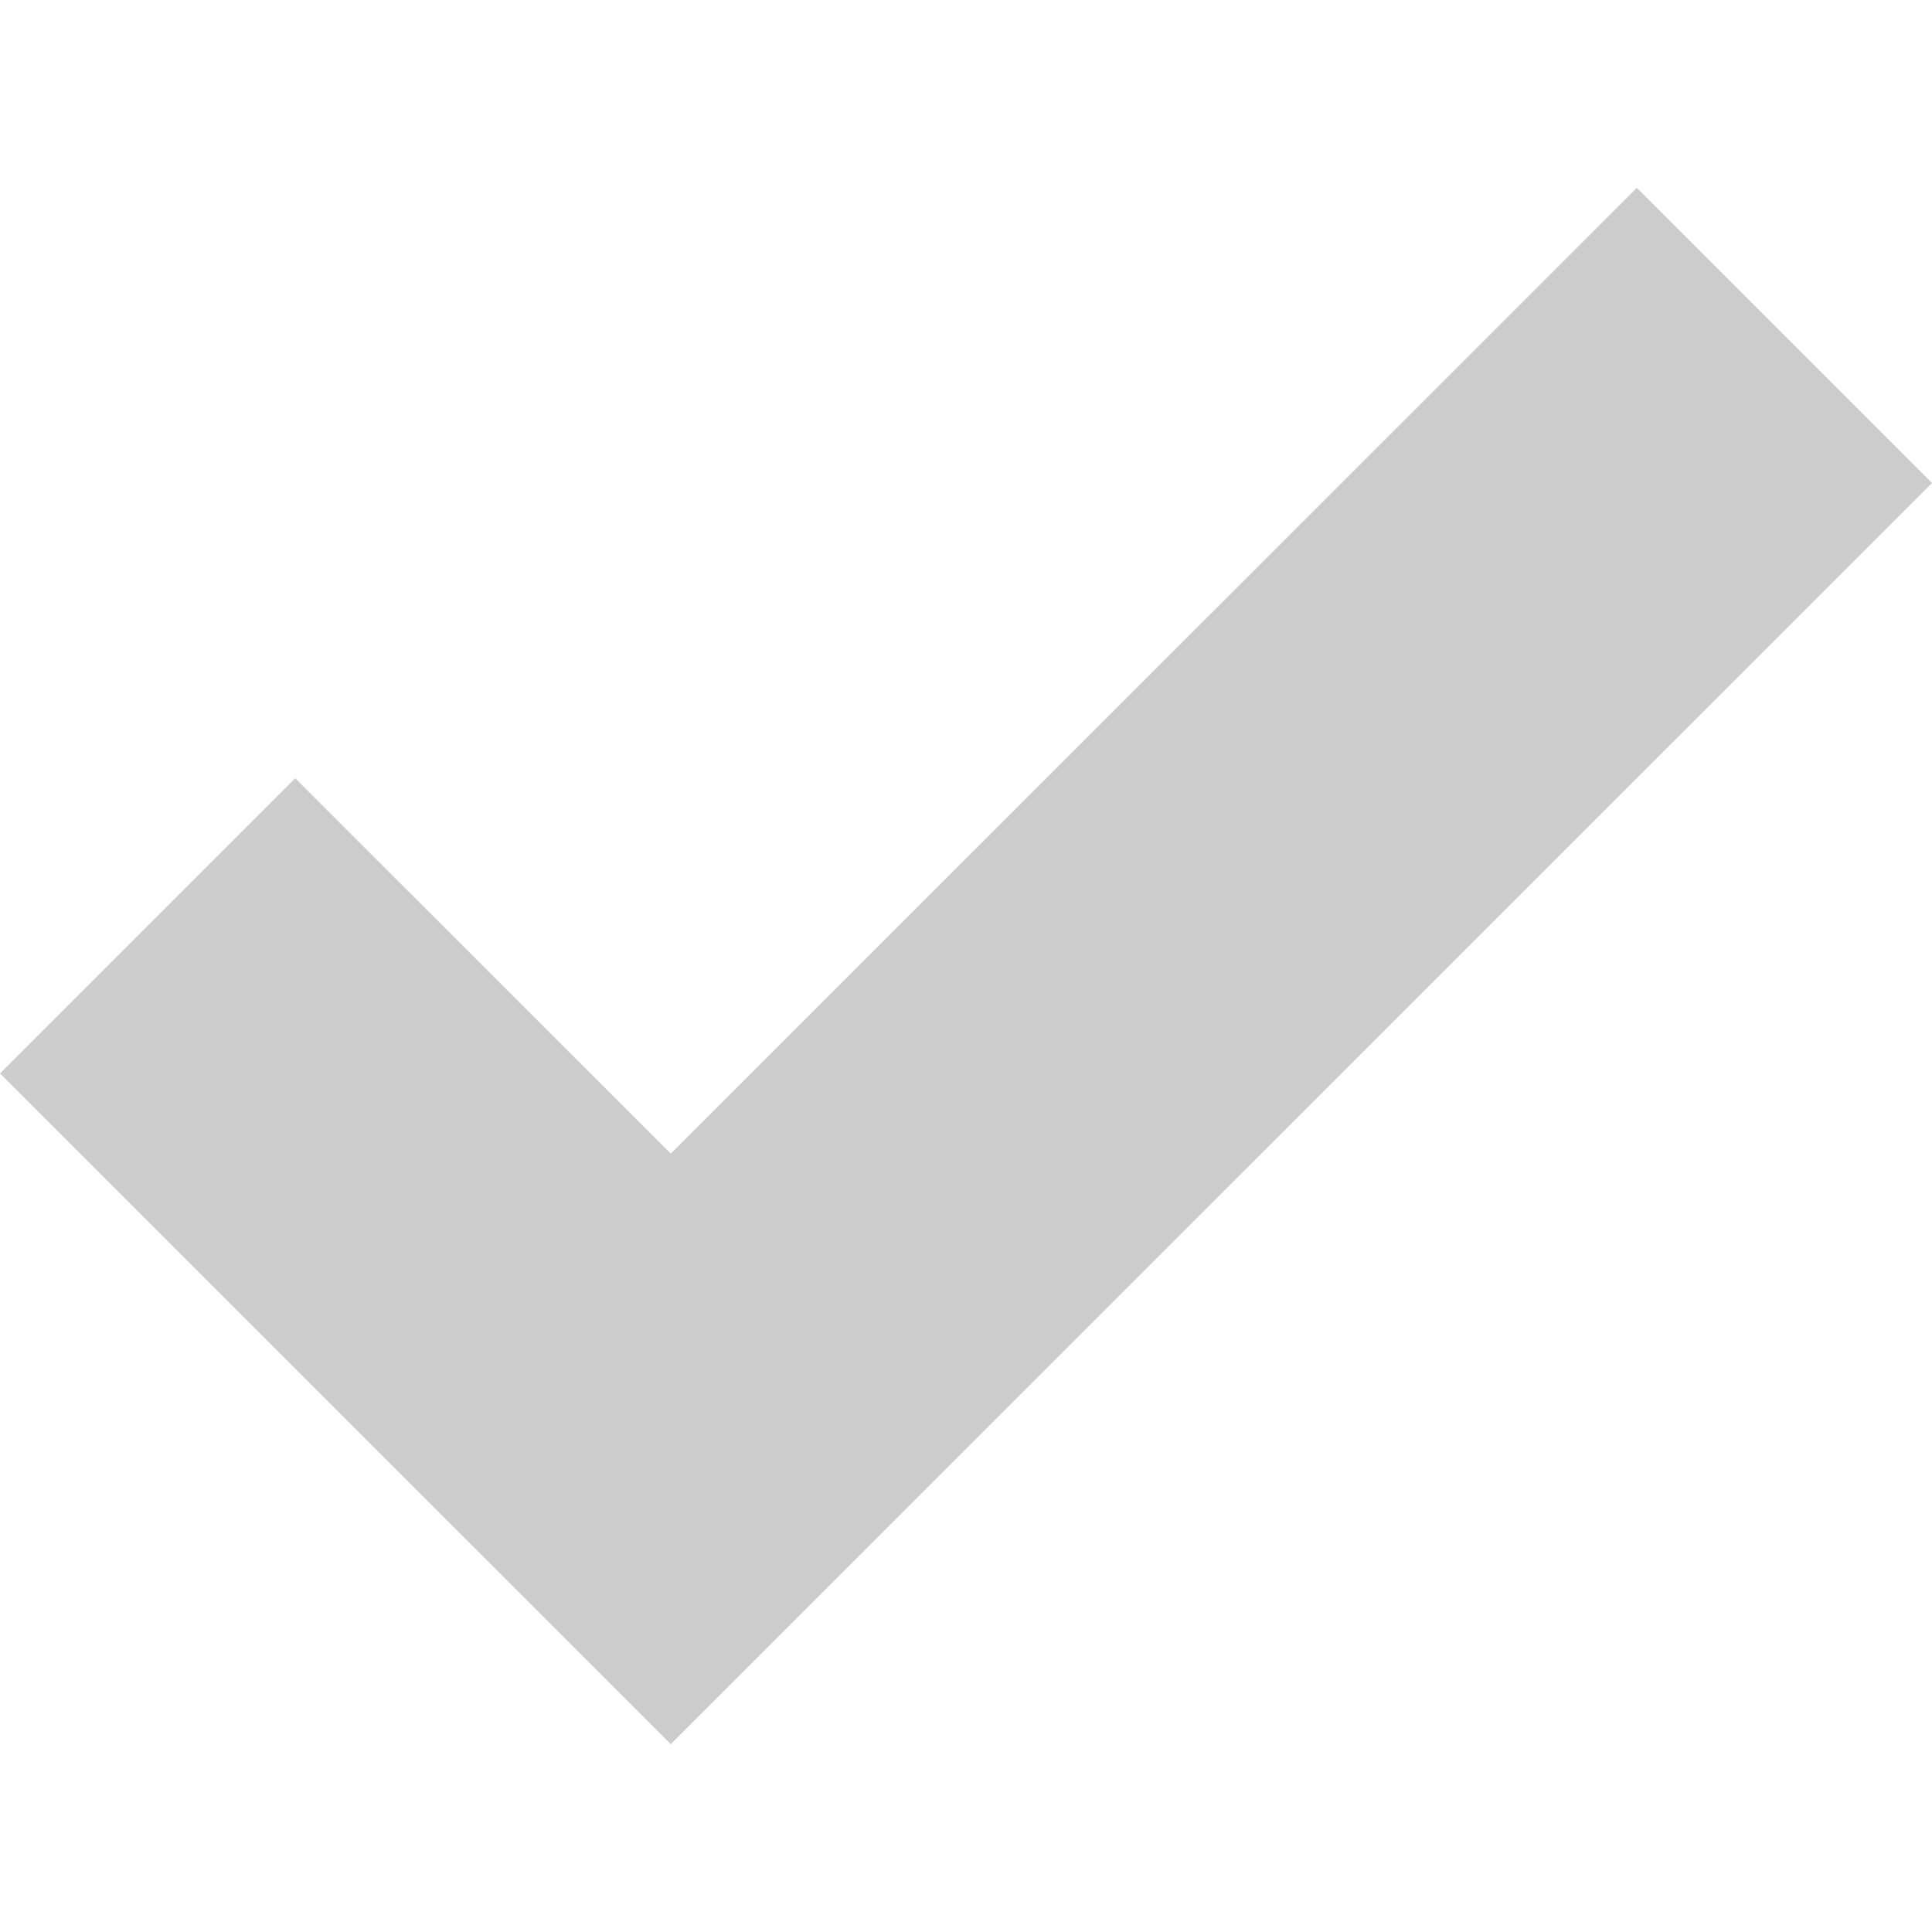
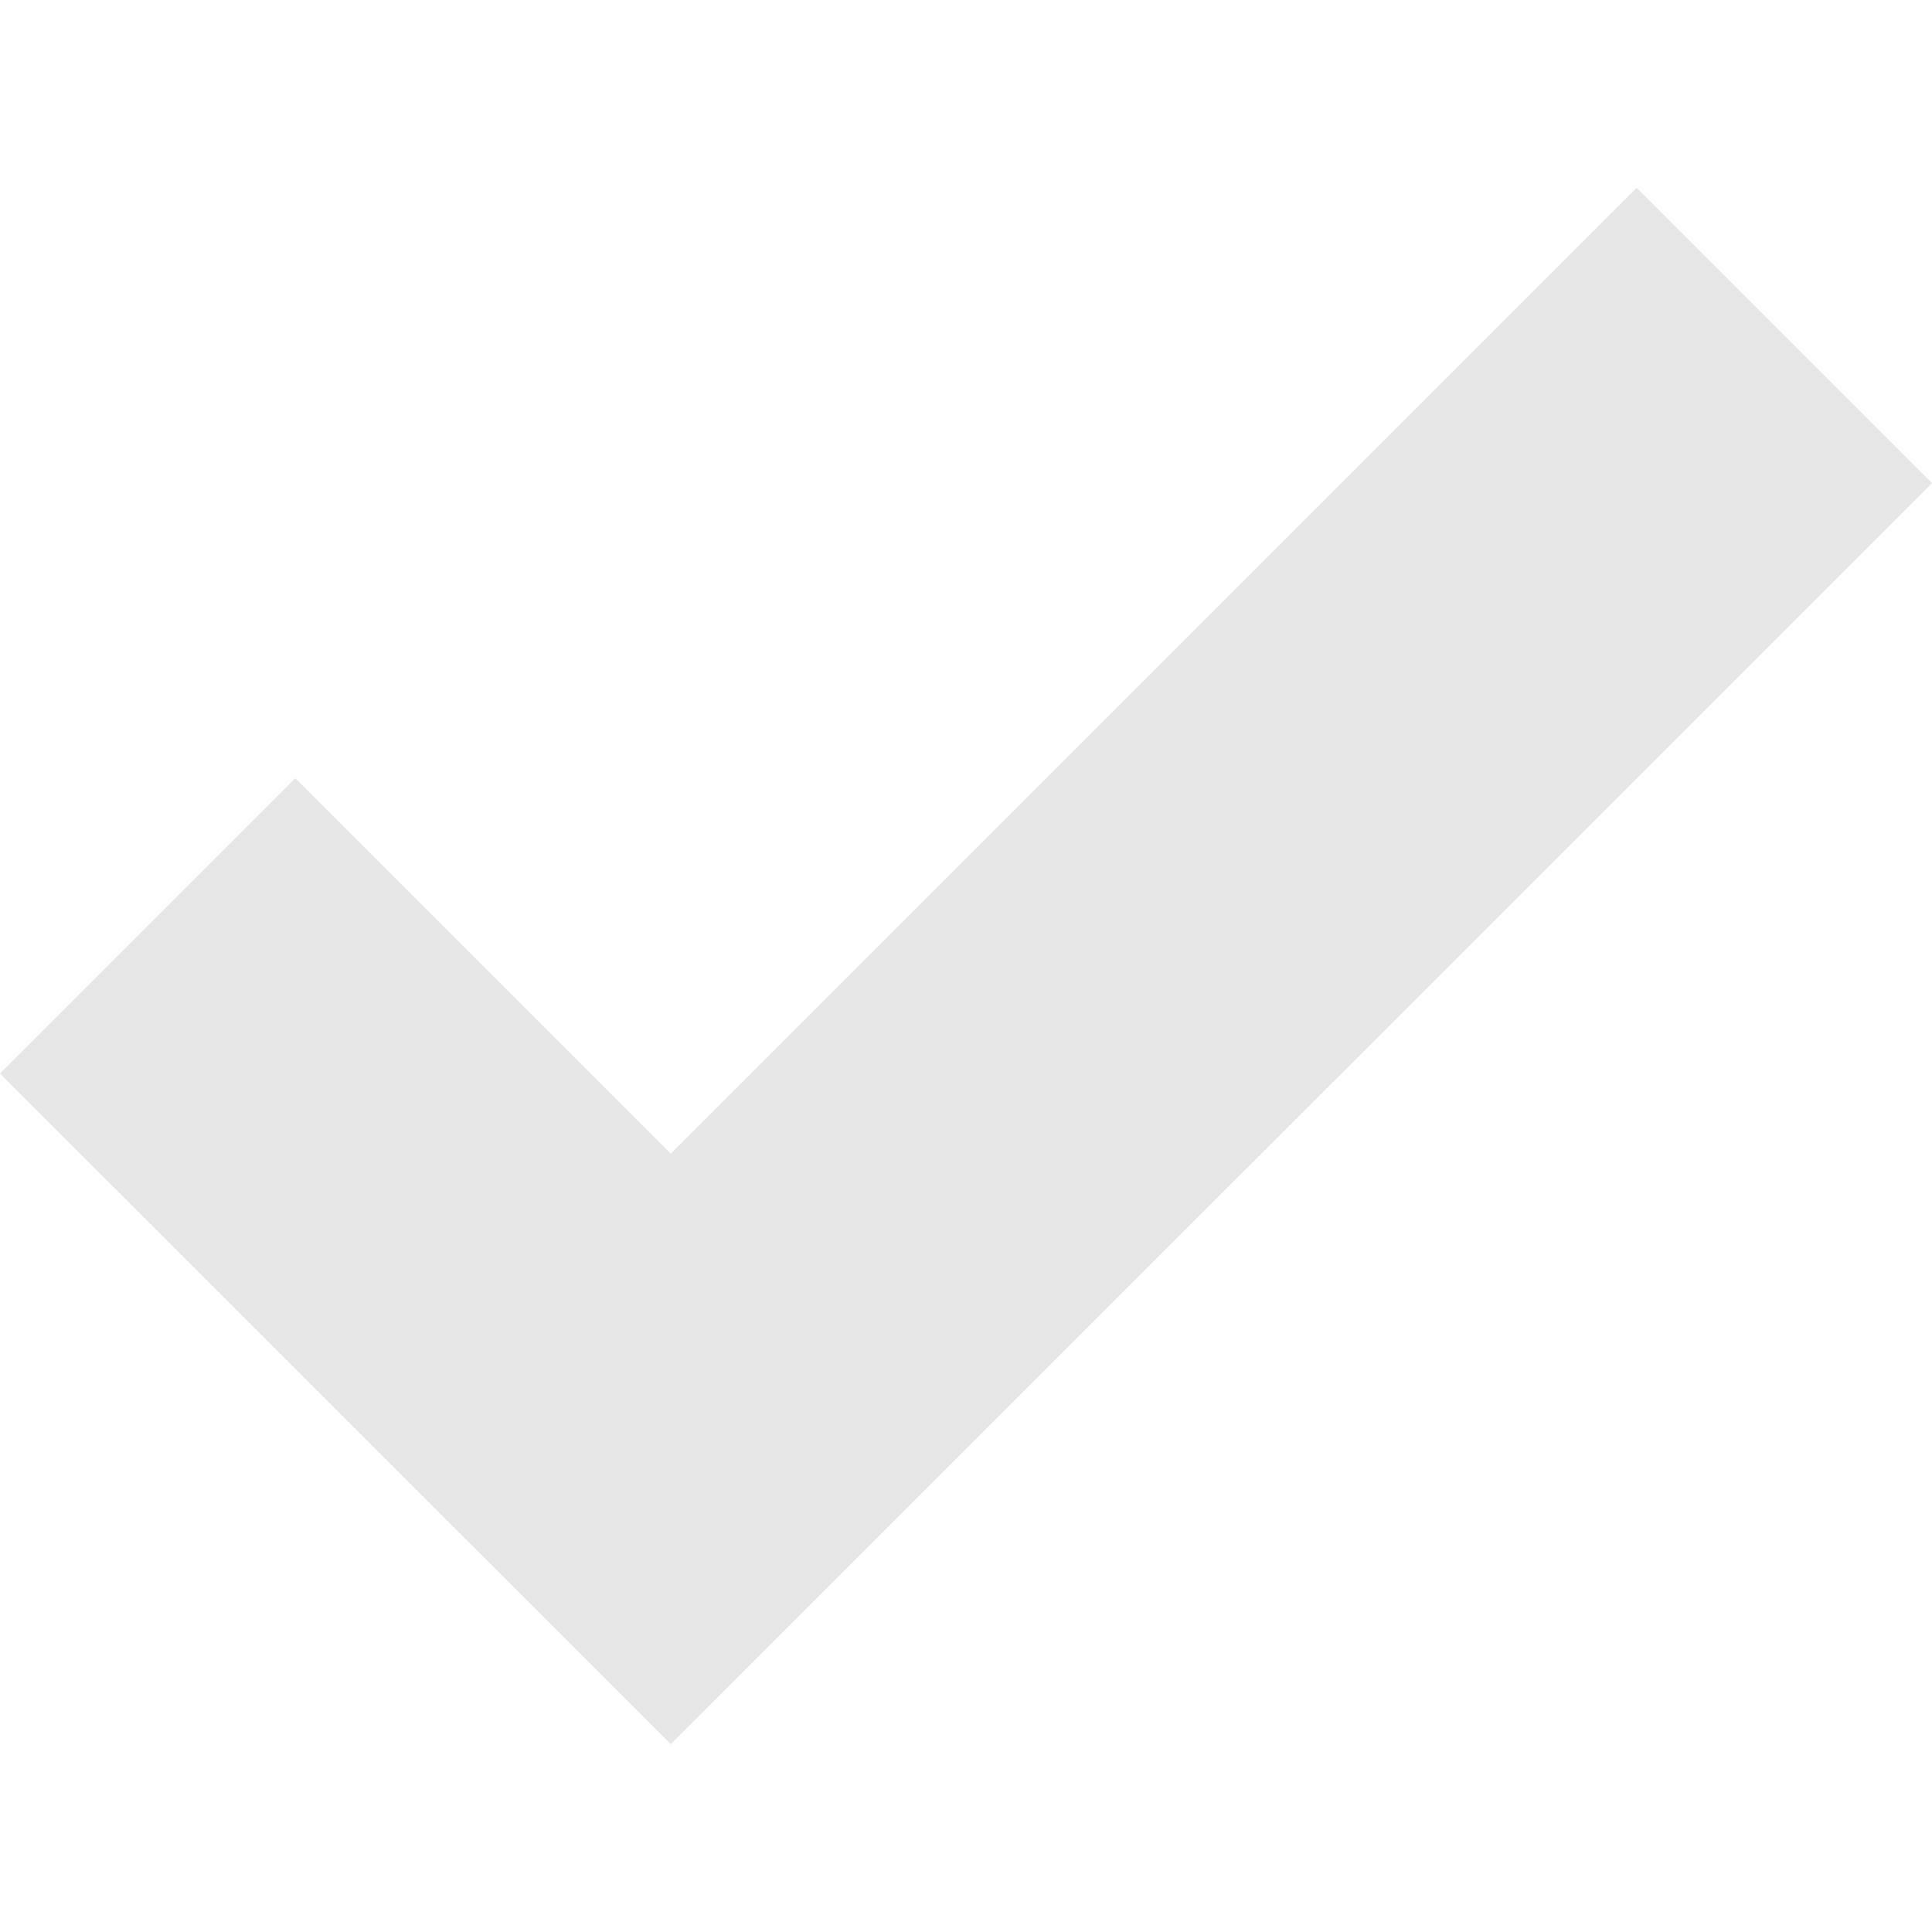
- <svg xmlns="http://www.w3.org/2000/svg" version="1.1" id="Capa_1" x="0px" y="0px" fill="#cccccc" viewBox="0 0 342.357 342.357" style="enable-background:new 0 0 342.357 342.357;" xml:space="preserve">
+ <svg xmlns="http://www.w3.org/2000/svg" preserveAspectRatio="none" version="1.1" id="Capa_1" x="0px" y="0px" fill="#e6e6e6" viewBox="0 0 342.357 342.357" style="enable-background:new 0 0 342.357 342.357;" xml:space="preserve">
  <polygon points="290.04,33.286 118.861,204.427 52.32,137.907 0,190.226 118.862,309.071 342.357,85.606 " />
  <g>
</g>
  <g>
</g>
  <g>
</g>
  <g>
</g>
  <g>
</g>
  <g>
</g>
  <g>
</g>
  <g>
</g>
  <g>
</g>
  <g>
</g>
  <g>
</g>
  <g>
</g>
  <g>
</g>
  <g>
</g>
  <g>
</g>
</svg>
